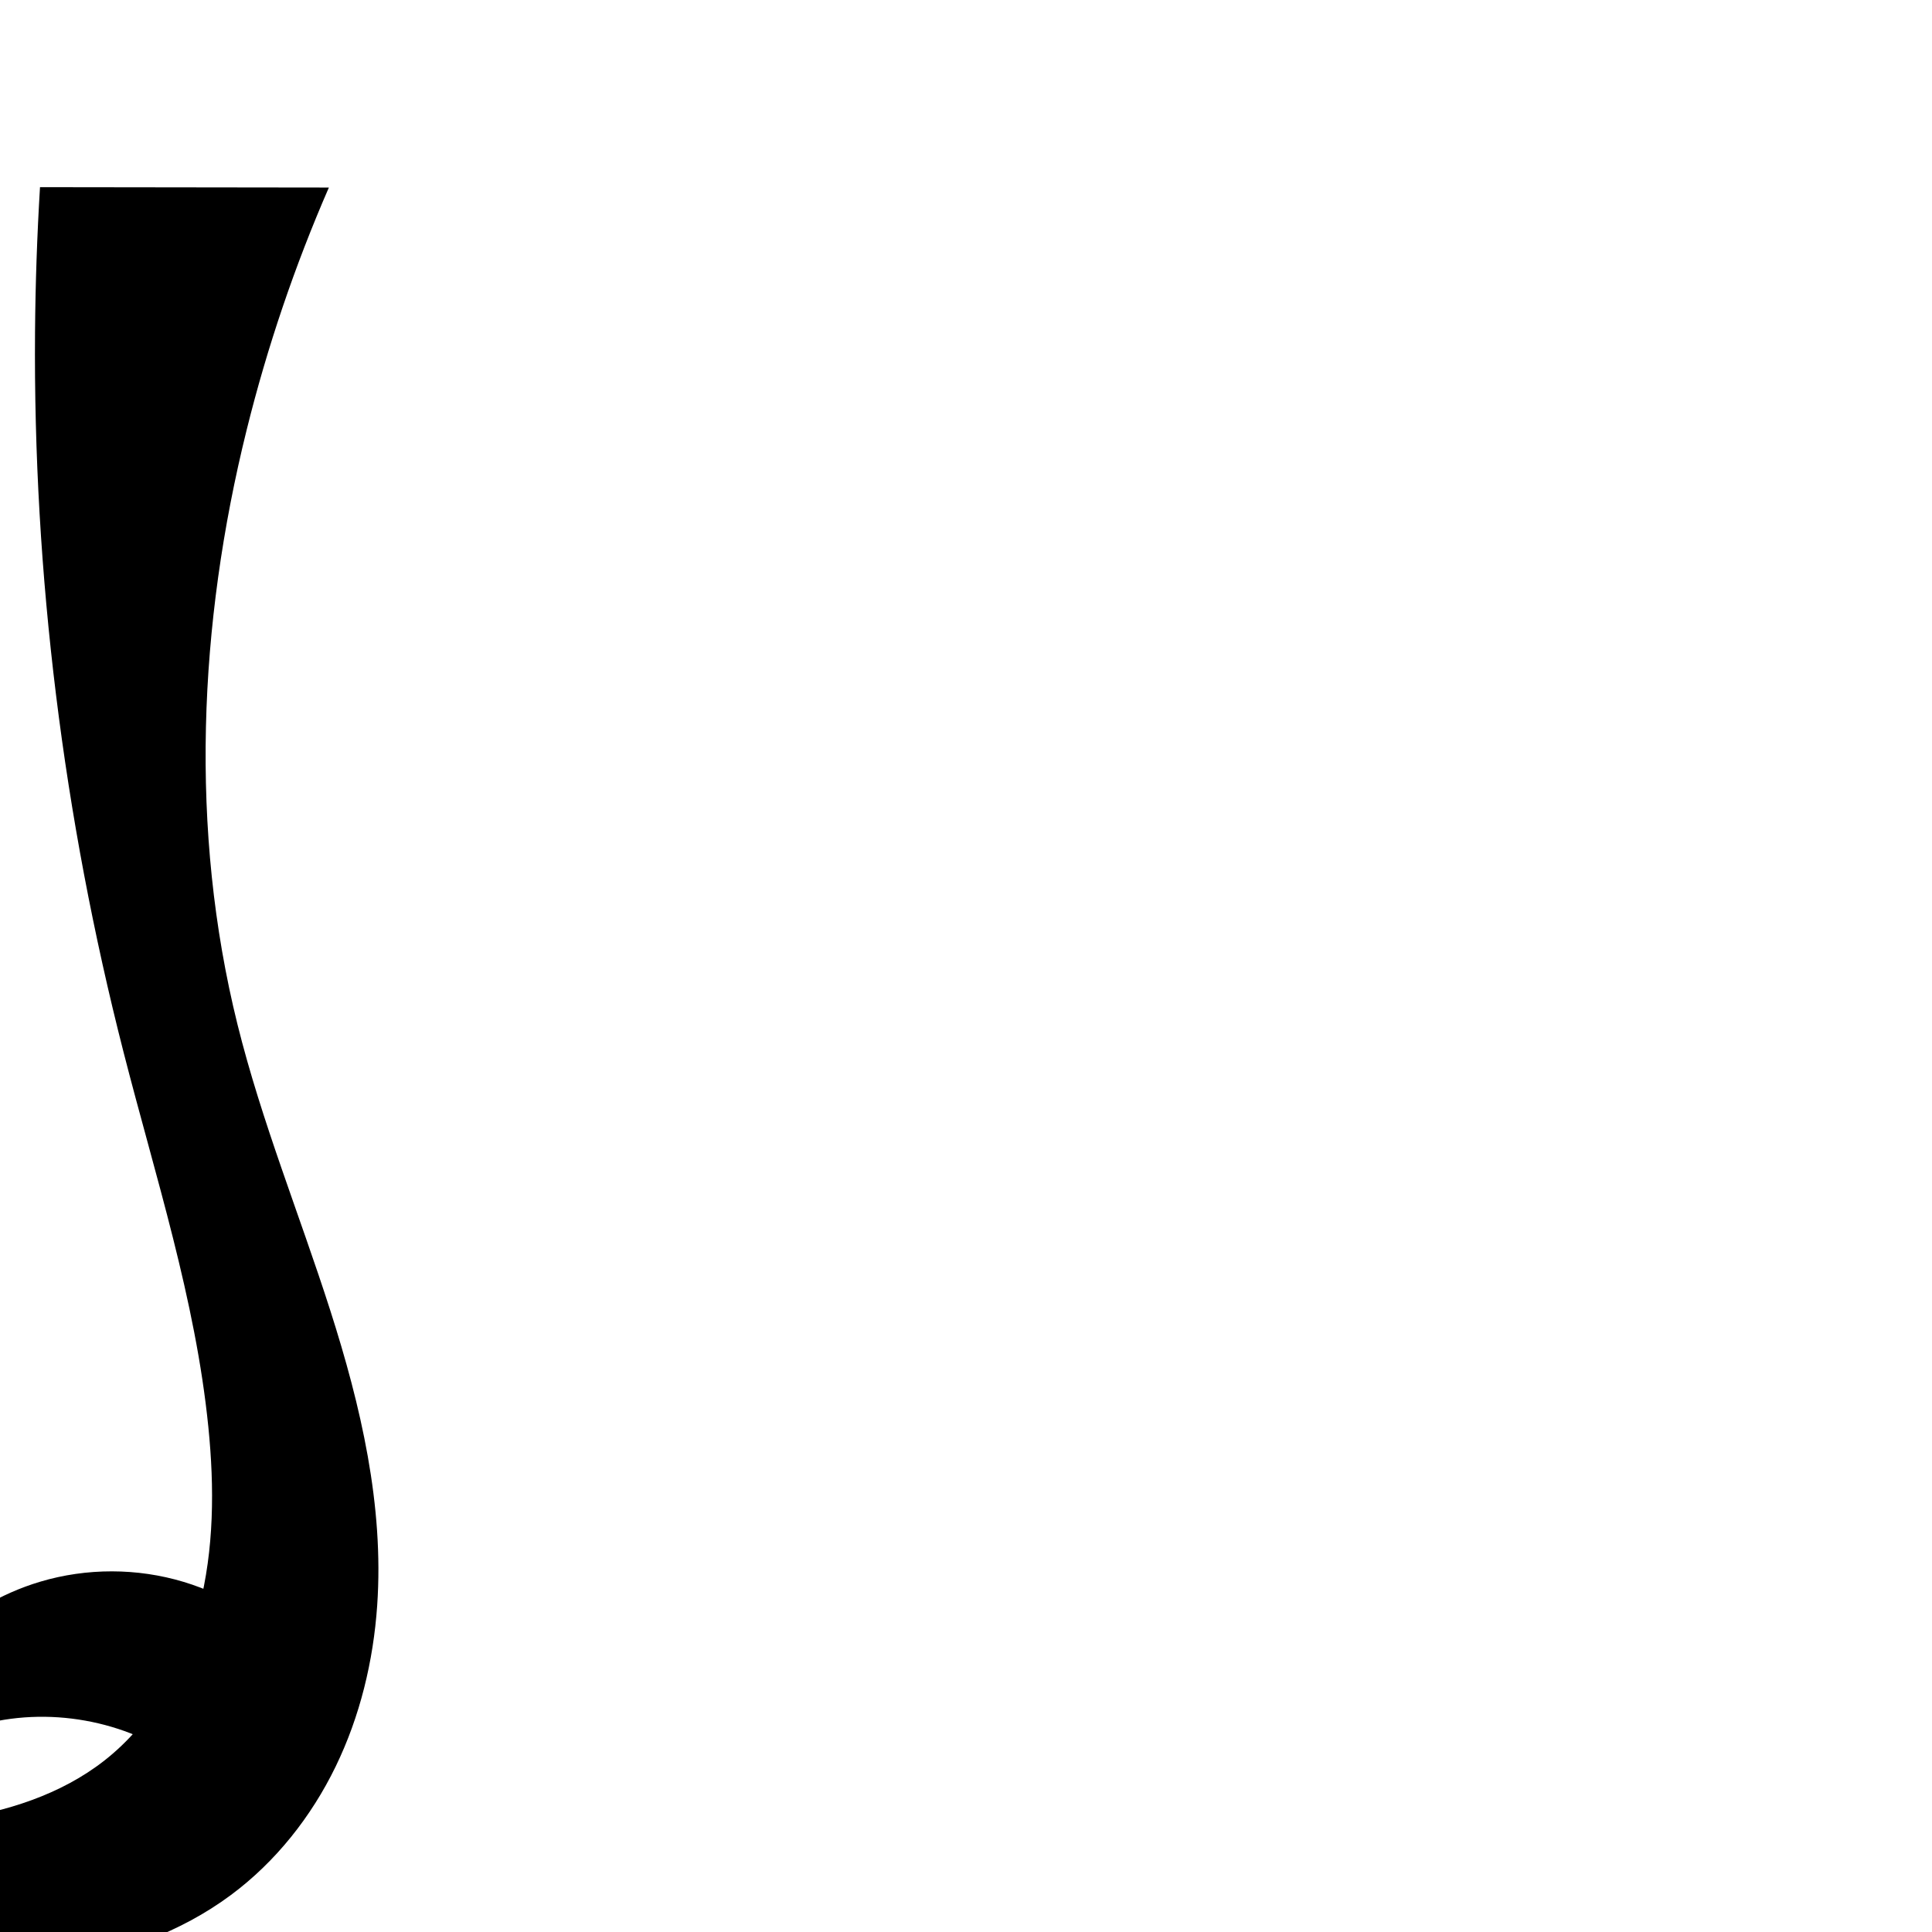
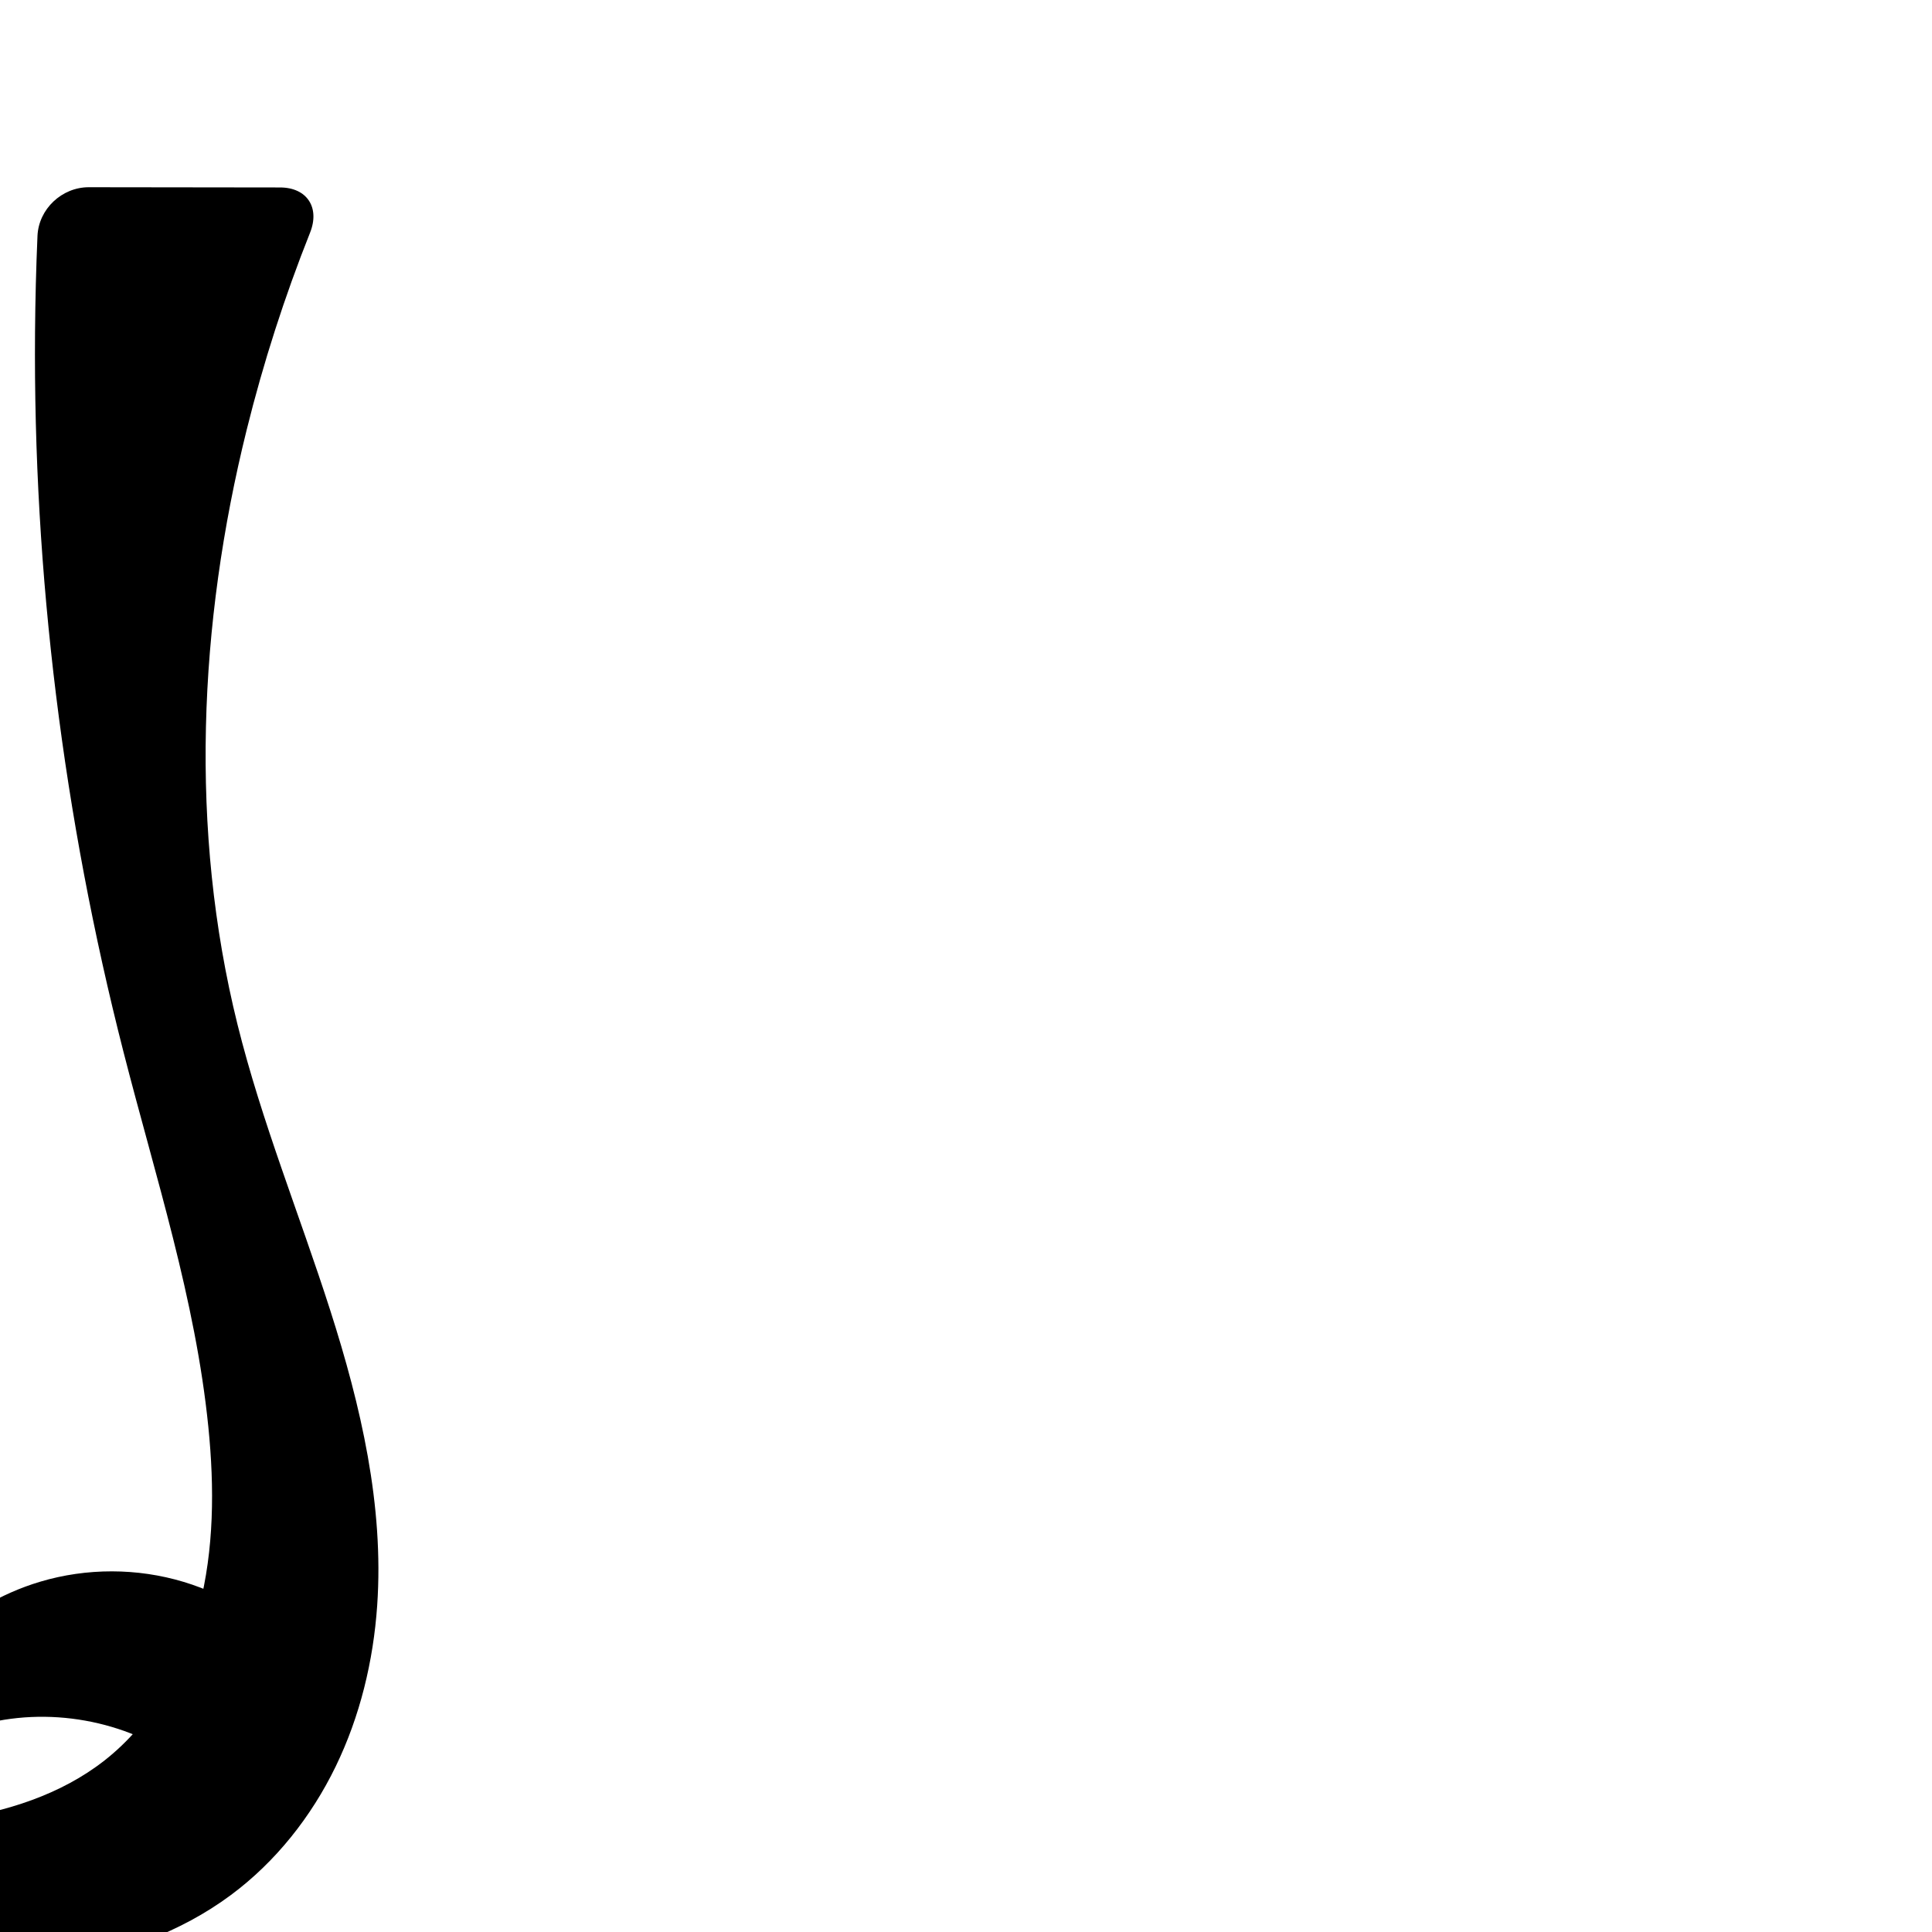
<svg xmlns="http://www.w3.org/2000/svg" xml:space="preserve" width="1000" height="1000" version="1.1" style="clip-rule:evenodd;fill-rule:evenodd;image-rendering:optimizeQuality;shape-rendering:geometricPrecision;text-rendering:geometricPrecision" viewBox="0 0 1000 1000" id="svg10">
  <defs id="defs4">
    <style type="text/css" id="style2">
   
    .fil0 {fill:#EF7F1A;fill-rule:nonzero}
   
  </style>
  </defs>
-   <path style="display:inline;fill:#000000;fill-rule:nonzero;stroke:none;stroke-width:1.855;stroke-linecap:butt;stroke-linejoin:miter;stroke-miterlimit:4;stroke-dasharray:none;stroke-opacity:1" d="m 156.998,859.725 c -16.086,-19.276 -37.912,-33.701 -61.952,-40.943 -24.039,-7.242 -50.201,-7.274 -74.259,-0.091 -20.571,6.142 -39.56,17.506 -54.694,32.733 -12.682,-23.868 -35.422,-42.179 -61.445,-49.479 -18.098,-5.077 -37.637,-4.923 -55.641,0.476 -18.005,5.398 -34.413,16.028 -46.669,30.28 -12.256,14.251 -20.314,32.077 -22.874,50.699 -2.56,18.621 0.391,37.972 8.421,54.967 12.089,25.585 35.071,44.895 60.67,56.954 25.599,12.059 53.815,17.468 81.909,20.856 32.623,3.934 65.78,5.28 98.277,0.417 32.497,-4.863 64.424,-16.164 90.802,-35.758 23.175,-17.215 41.586,-40.52 54.196,-66.49 12.61,-25.97 19.507,-54.551 21.494,-83.352 3.571,-51.768 -8.484,-103.382 -24.313,-152.8 -15.829,-49.418 -35.529,-97.664 -48.016,-148.03 -24.93,-100.553 -20.16,-207.145 4.779,-307.696 10.639,-42.895 24.887,-84.894 42.546,-125.408 L 20.705,96.872 c -1.516,24.956 -2.374,49.951 -2.572,74.952 -0.997,125.51 14.701,251.091 45.795,372.693 16.456,64.358 37.285,128.052 43.919,194.148 3.141,31.293 3.009,63.284 -4.894,93.724 -7.903,30.441 -24.079,59.369 -48.818,78.787 -22.675,17.798 -51.207,26.724 -79.746,30.774 -25,3.547 -50.976,3.538 -74.945,-4.402 -8.074,-2.675 -15.981,-6.31 -22.338,-11.961 -6.357,-5.651 -11.056,-13.525 -11.554,-22.016 -0.287,-4.901 0.832,-9.856 3.058,-14.232 2.226,-4.376 5.541,-8.172 9.484,-11.097 7.886,-5.85 18.106,-8.08 27.89,-7.256 10.746,0.905 21.16,5.391 29.199,12.58 8.039,7.188 13.657,17.038 15.753,27.616 11.383,-8.061 24.14,-14.176 37.554,-17.999 36.058,-10.278 76.693,-2.995 106.937,19.165 z" id="path933-9-3-62-3-6" />
+   <path style="display:inline;fill:#000000;fill-rule:nonzero;stroke:none;stroke-width:1.855;stroke-linecap:butt;stroke-linejoin:miter;stroke-miterlimit:4;stroke-dasharray:none;stroke-opacity:1" d="m 156.998,859.725 c -16.086,-19.276 -37.912,-33.701 -61.952,-40.943 -24.039,-7.242 -50.201,-7.274 -74.259,-0.091 -20.571,6.142 -39.56,17.506 -54.694,32.733 -12.682,-23.868 -35.422,-42.179 -61.445,-49.479 -18.098,-5.077 -37.637,-4.923 -55.641,0.476 -18.005,5.398 -34.413,16.028 -46.669,30.28 -12.256,14.251 -20.314,32.077 -22.874,50.699 -2.56,18.621 0.391,37.972 8.421,54.967 12.089,25.585 35.071,44.895 60.67,56.954 25.599,12.059 53.815,17.468 81.909,20.856 32.623,3.934 65.78,5.28 98.277,0.417 32.497,-4.863 64.424,-16.164 90.802,-35.758 23.175,-17.215 41.586,-40.52 54.196,-66.49 12.61,-25.97 19.507,-54.551 21.494,-83.352 3.571,-51.768 -8.484,-103.382 -24.313,-152.8 -15.829,-49.418 -35.529,-97.664 -48.016,-148.03 -24.93,-100.553 -20.16,-207.145 4.779,-307.696 8.61,-34.716 19.585,-68.845 32.818,-102.074 5.165,-12.971 -1.591,-23.348 -15.553,-23.365 l -98.959,-0.123 c -13.962,-0.017 -25.991,11.266 -26.59,25.215 -0.711,16.559 -1.132,33.131 -1.264,49.705 -0.997,125.51 14.701,251.091 45.795,372.693 16.456,64.358 37.285,128.052 43.919,194.148 3.141,31.293 3.009,63.284 -4.894,93.724 -7.903,30.441 -24.079,59.369 -48.818,78.787 -22.675,17.798 -51.207,26.724 -79.746,30.774 -25,3.547 -50.976,3.538 -74.945,-4.402 -8.074,-2.675 -15.981,-6.31 -22.338,-11.961 -6.357,-5.651 -11.056,-13.525 -11.554,-22.016 -0.287,-4.901 0.832,-9.856 3.058,-14.232 2.226,-4.376 5.541,-8.172 9.484,-11.097 7.886,-5.85 18.106,-8.08 27.89,-7.256 10.746,0.905 21.16,5.391 29.199,12.58 5.029,4.497 9.11,10.034 11.975,16.14 2.834,6.041 8.181,8.284 13.991,4.974 8.611,-4.907 17.81,-8.78 27.341,-11.497 36.058,-10.278 76.693,-2.995 106.937,19.165 z" id="path933-9-3-62-3-6" />
</svg>
